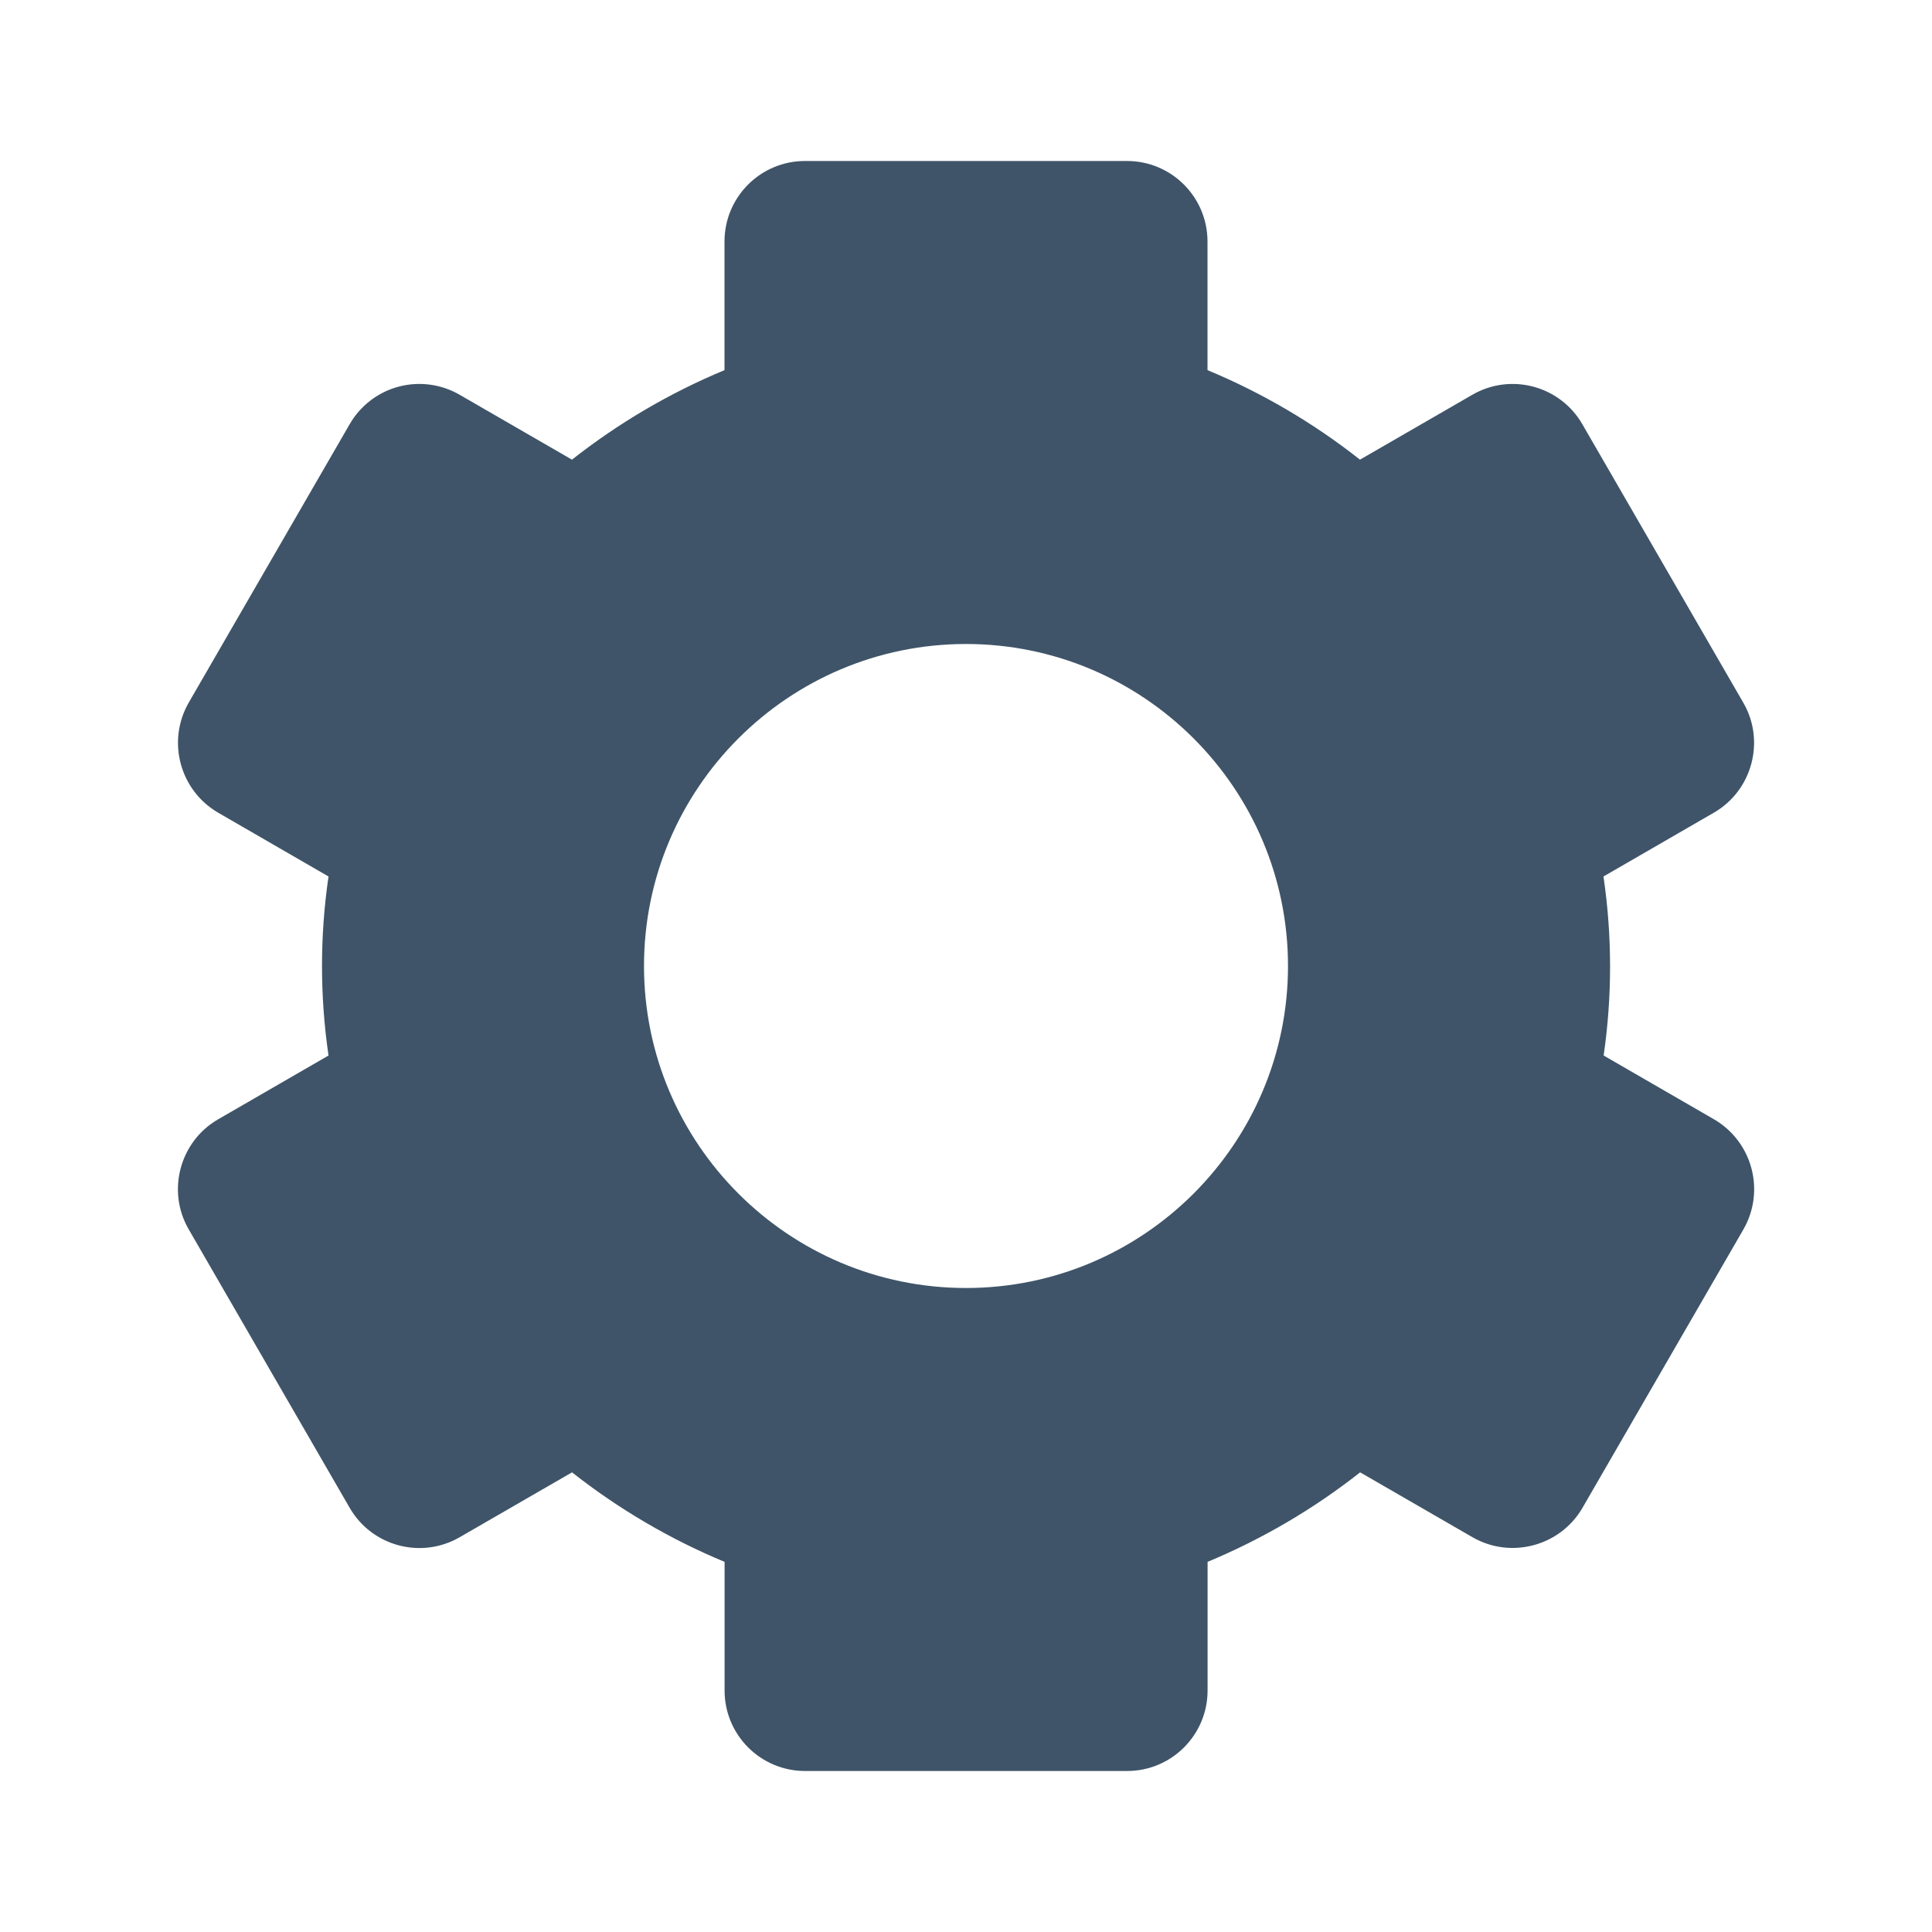
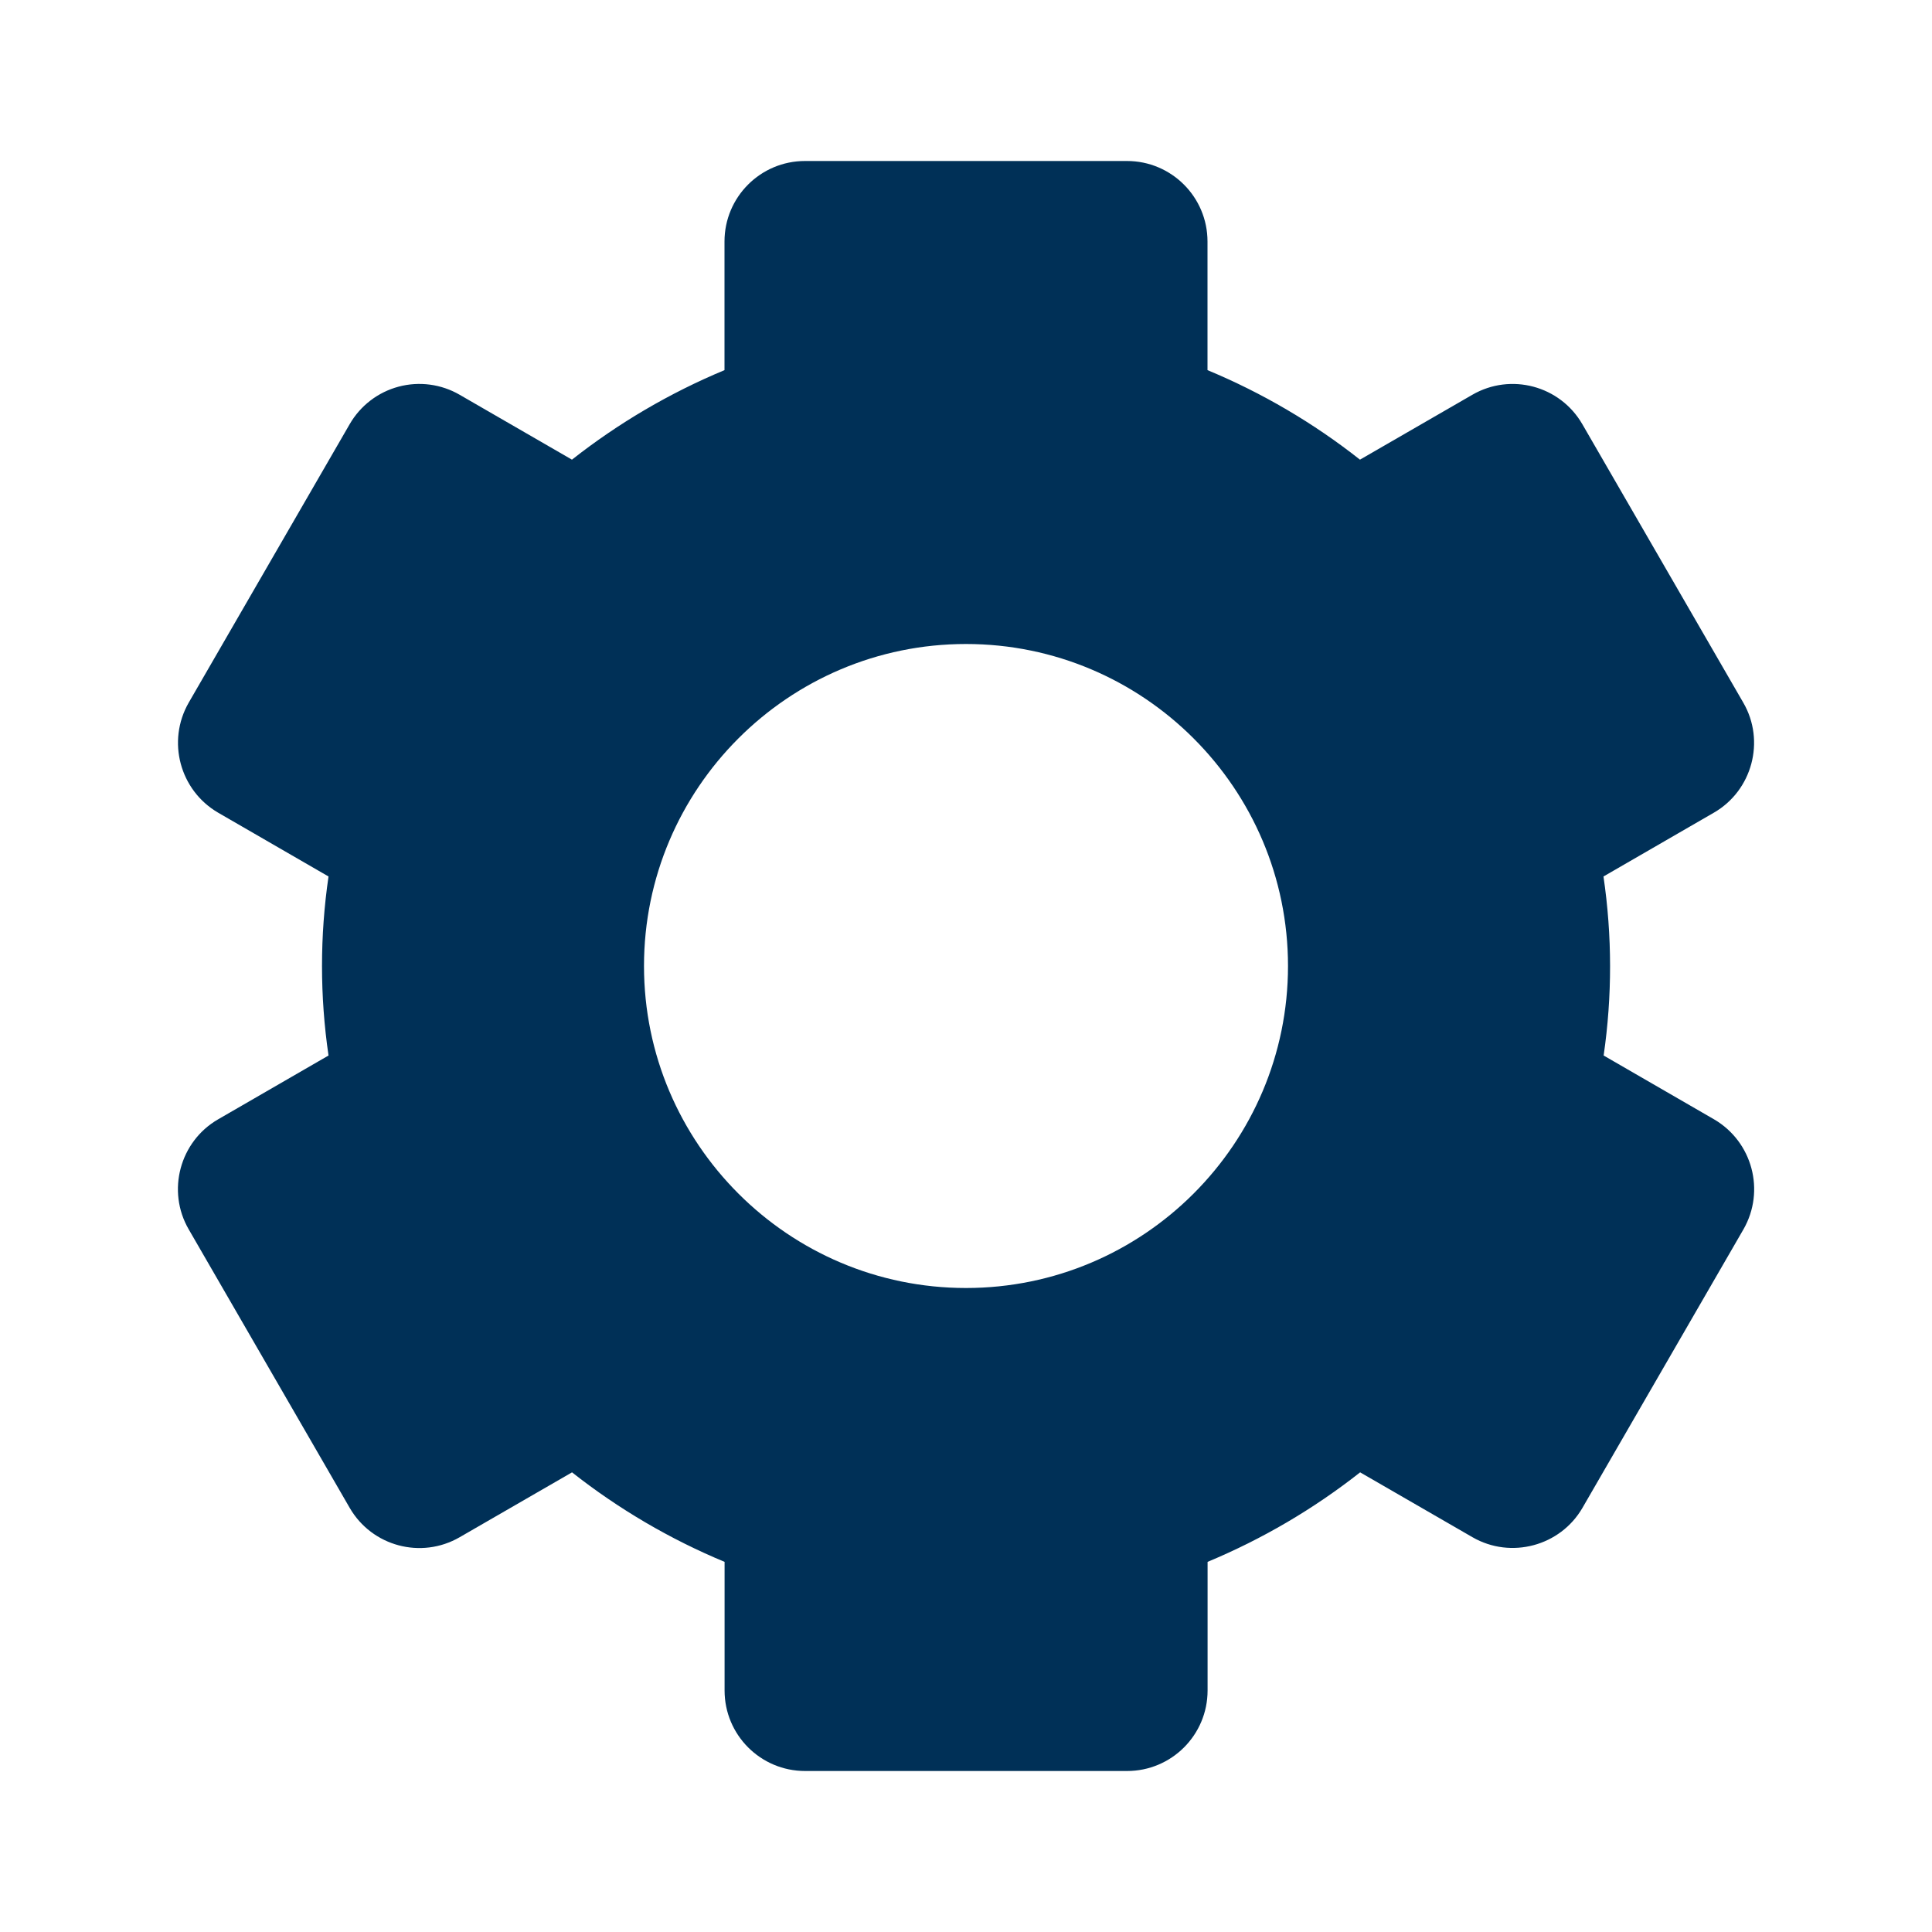
- <svg xmlns="http://www.w3.org/2000/svg" width="24" height="24" viewBox="0 0 24 24" style="fill: rgba(63, 84, 104, 1);transform: ;msFilter:;">
+ <svg xmlns="http://www.w3.org/2000/svg" width="24" height="24" viewBox="0 0 24 24" style="fill: #003057 ;transform: ;msFilter:;">
  <path d="m2.344 15.271 2 3.46a1 1 0 0 0 1.366.365l1.396-.806c.58.457 1.221.832 1.895 1.112V21a1 1 0 0 0 1 1h4a1 1 0 0 0 1-1v-1.598a8.094 8.094 0 0 0 1.895-1.112l1.396.806c.477.275 1.091.11 1.366-.365l2-3.46a1.004 1.004 0 0 0-.365-1.366l-1.372-.793a7.683 7.683 0 0 0-.002-2.224l1.372-.793c.476-.275.641-.89.365-1.366l-2-3.46a1 1 0 0 0-1.366-.365l-1.396.806A8.034 8.034 0 0 0 15 4.598V3a1 1 0 0 0-1-1h-4a1 1 0 0 0-1 1v1.598A8.094 8.094 0 0 0 7.105 5.71L5.71 4.904a.999.999 0 0 0-1.366.365l-2 3.46a1.004 1.004 0 0 0 .365 1.366l1.372.793a7.683 7.683 0 0 0 0 2.224l-1.372.793c-.476.275-.641.89-.365 1.366zM12 8c2.206 0 4 1.794 4 4s-1.794 4-4 4-4-1.794-4-4 1.794-4 4-4z" />
</svg>
